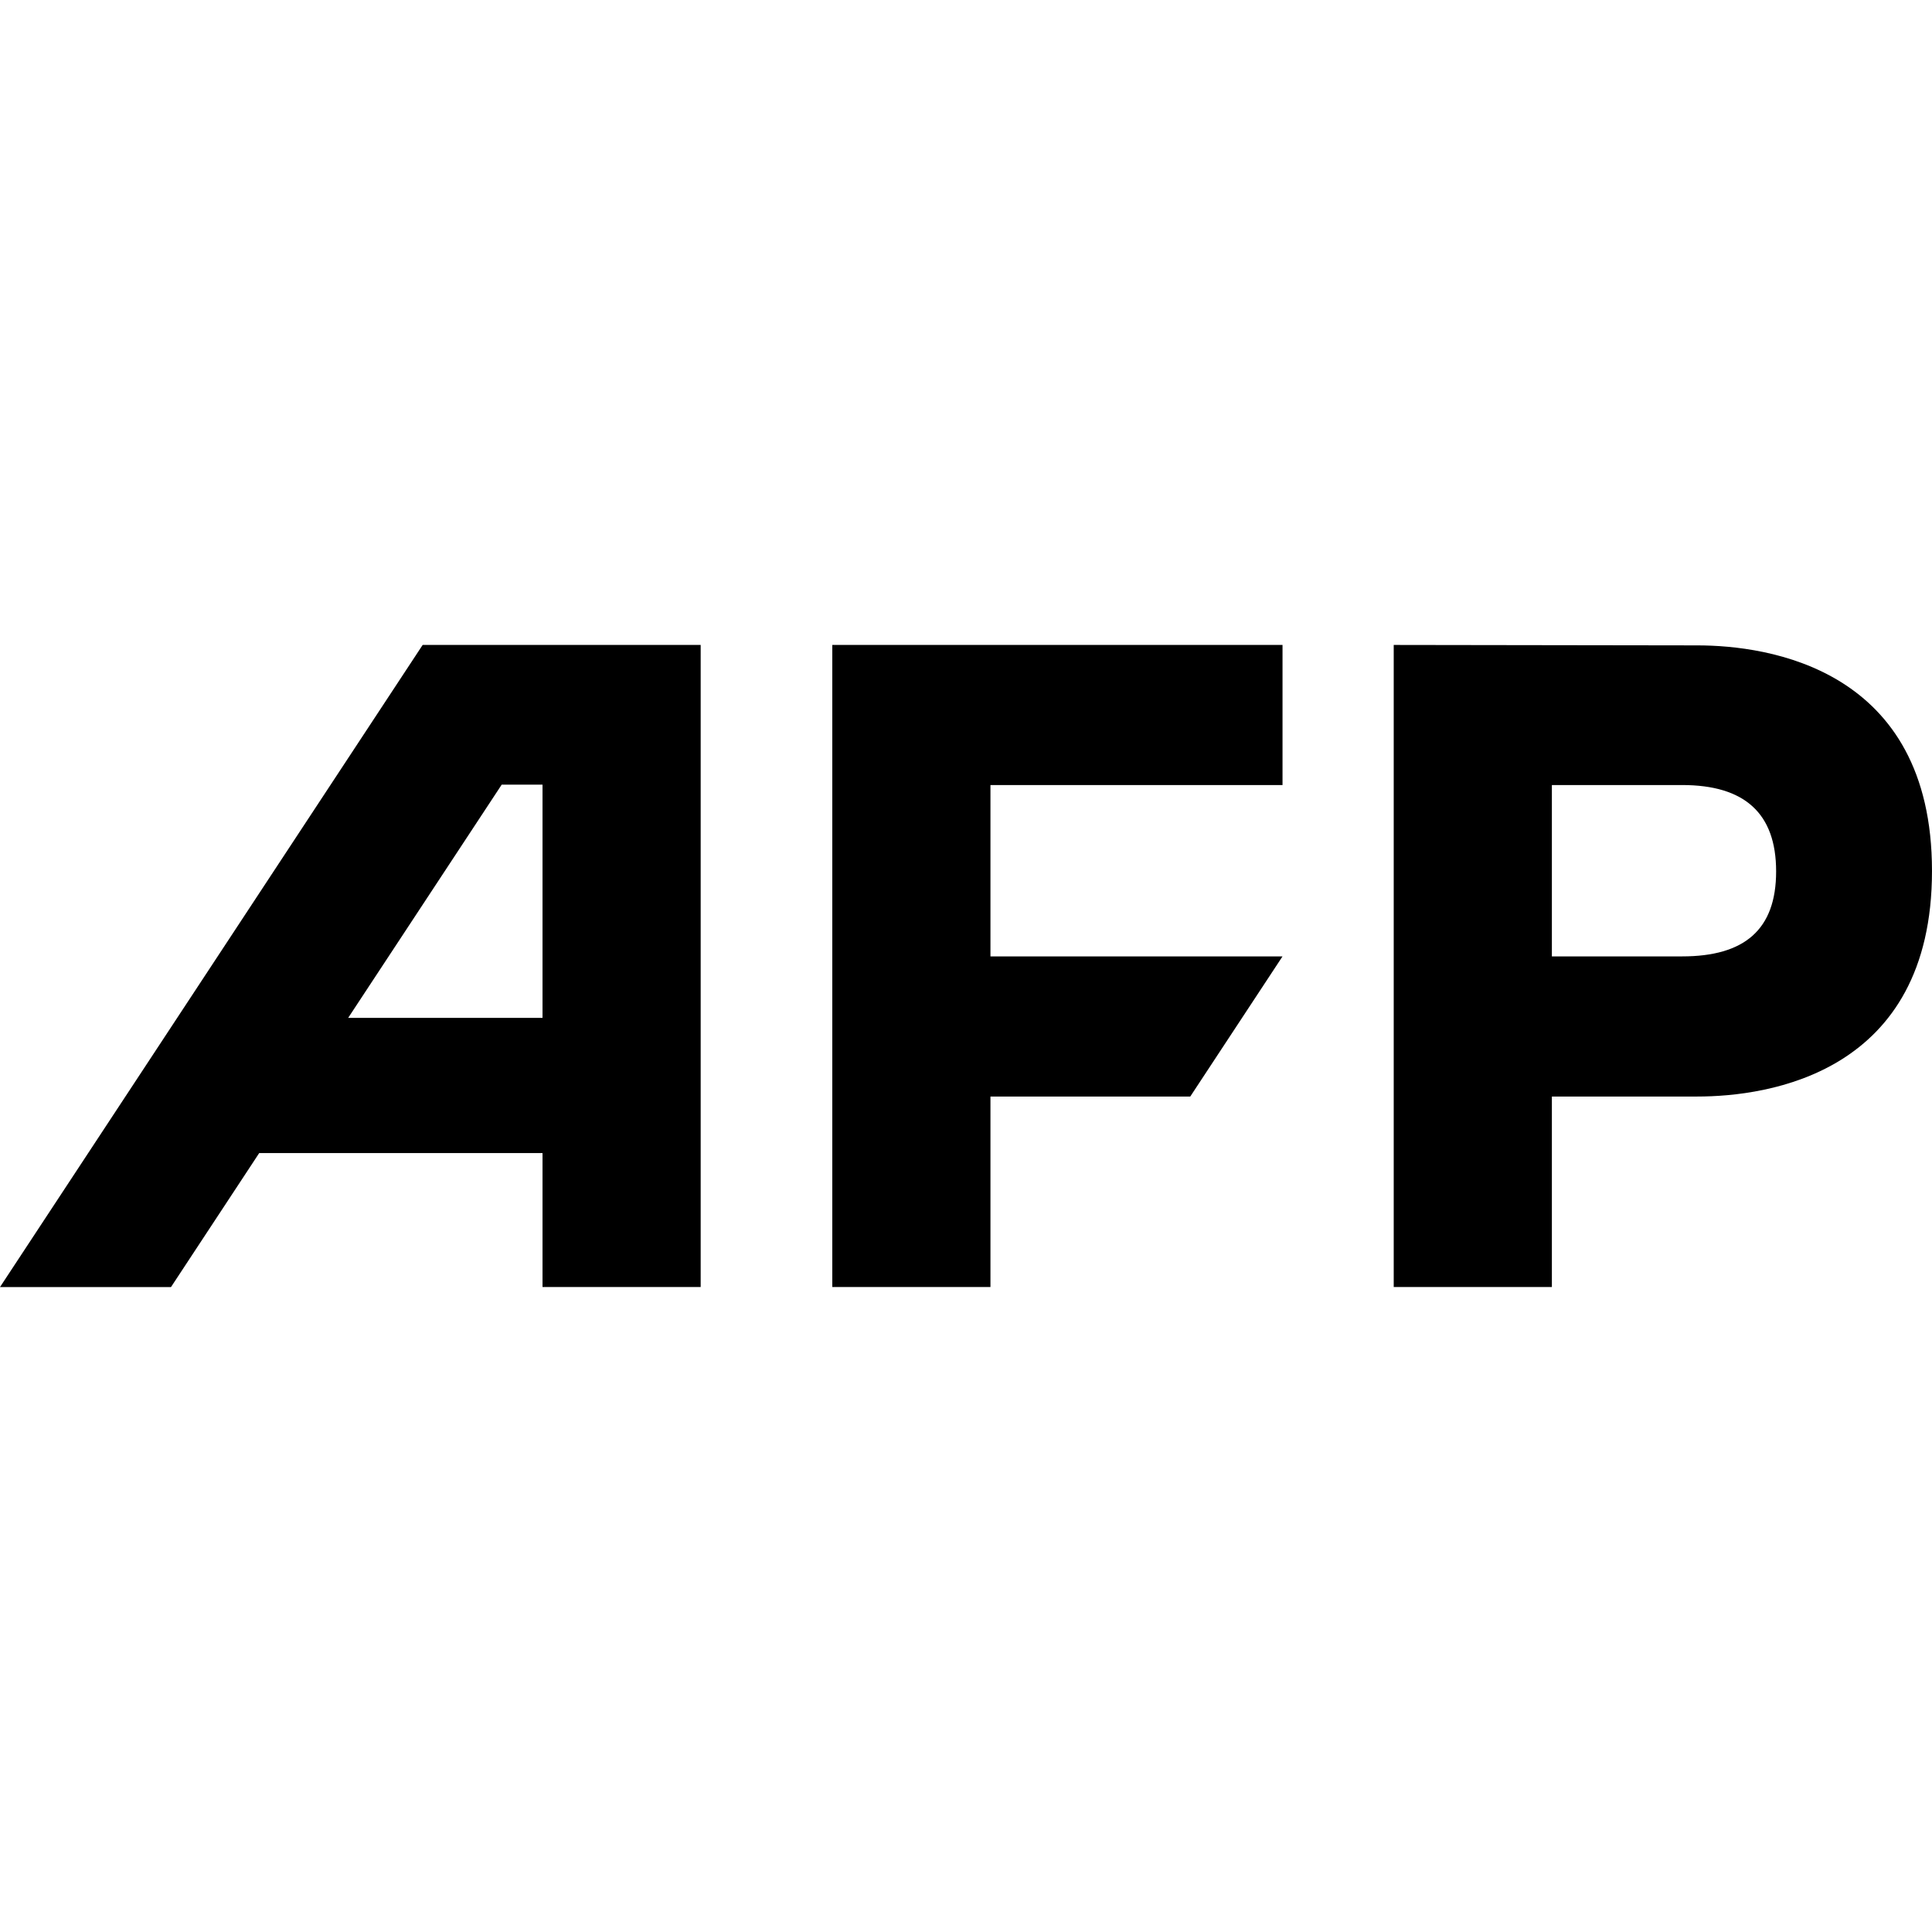
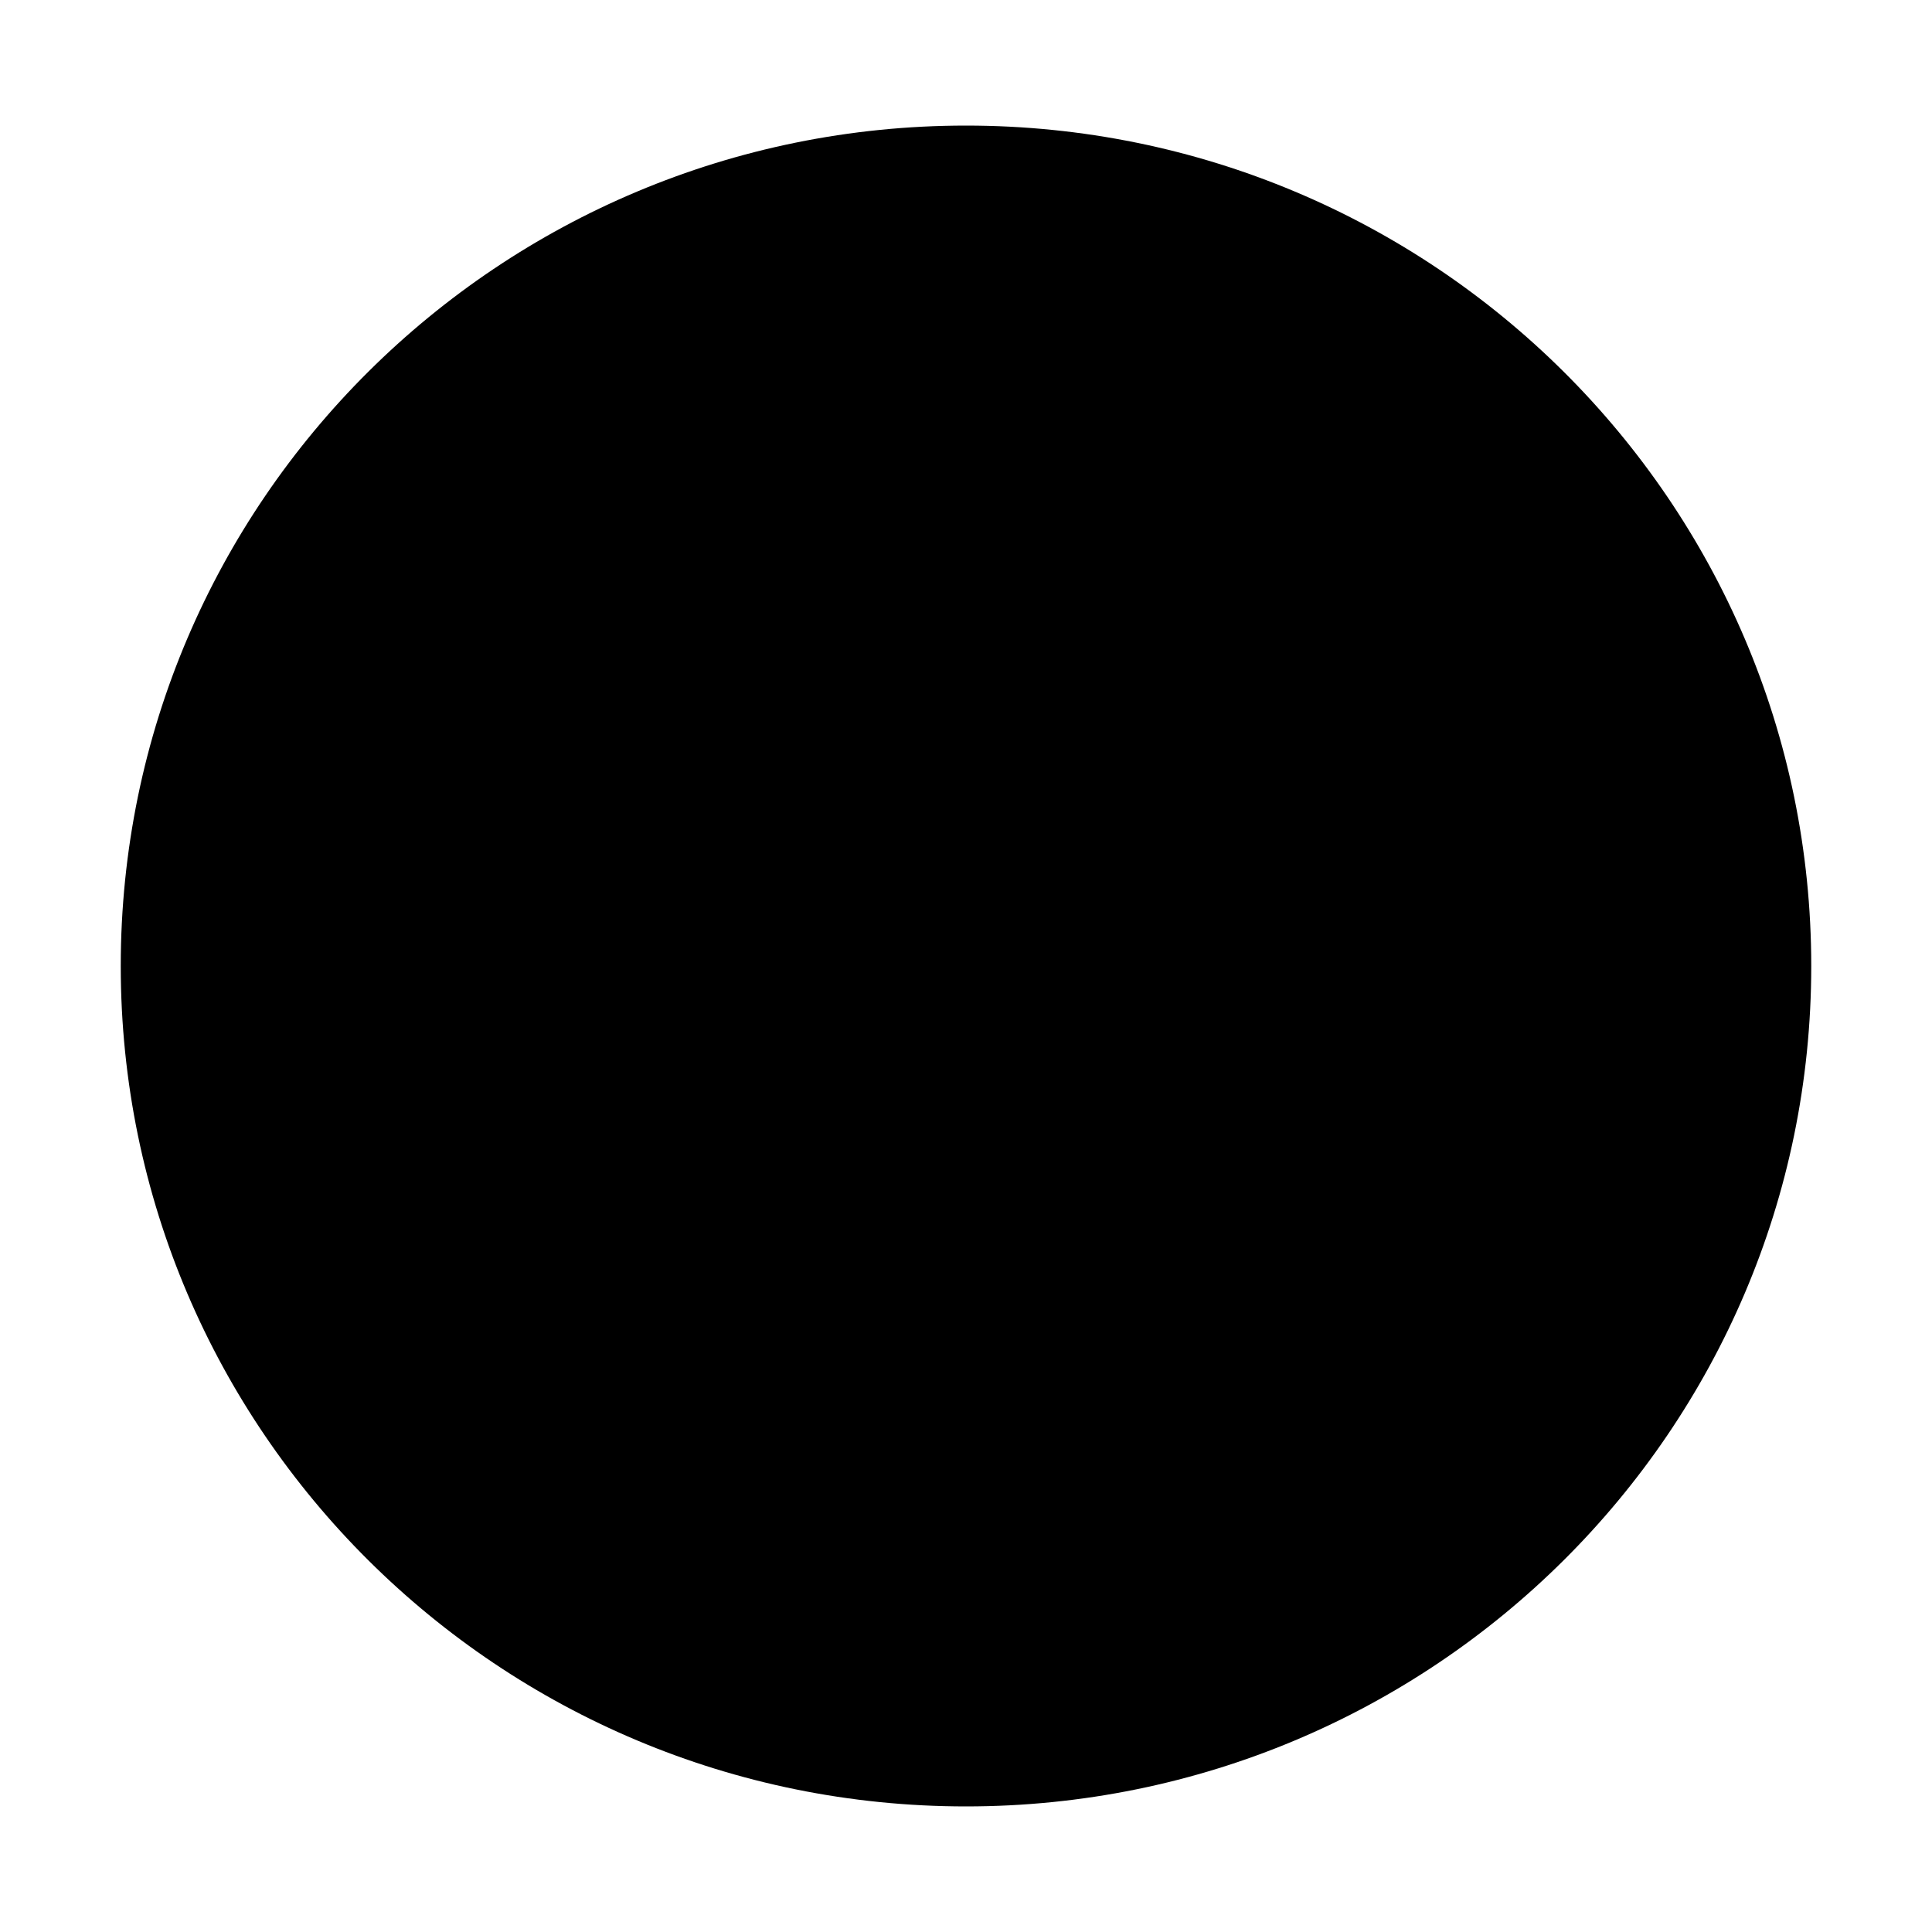
<svg xmlns="http://www.w3.org/2000/svg" viewBox="0 0 32 32" version="1.1" id="svg1" width="32" height="32">
-   <defs id="defs1">
-     <clipPath clipPathUnits="userSpaceOnUse" id="clipPath15">
-       <path style="display:none;fill:#ffff00" d="M 41.917,11.761 H 38.671 V 7.492 h 3.246 c 1.554,0 2.342,0.701 2.342,2.152 0,1.451 -0.788,2.118 -2.342,2.118 z" id="path15" />
-       <path id="lpe_path-effect15" style="fill:#ffff00" class="powerclip" d="M 29.73,-1 H 53.143 V 25 H 29.73 Z M 41.917,11.761 c 1.554,0 2.342,-0.666 2.342,-2.118 0,-1.451 -0.788,-2.152 -2.342,-2.152 H 38.671 v 4.27 z" />
-     </clipPath>
-     <clipPath clipPathUnits="userSpaceOnUse" id="clipPath16">
-       <path style="display:none;fill:#ffff00" d="m 13.519,7.481 h -1.017 l -3.826,5.812 h 4.843 z" id="path16" />
-       <path id="lpe_path-effect16" style="fill:#ffff00" class="powerclip" d="M -5,-1 H 22.46 V 25 H -5 Z m 18.519,8.481 h -1.017 l -3.826,5.812 h 4.843 z" />
-     </clipPath>
-   </defs>
-   <g id="g17" transform="matrix(0.6646823,0,0,0.6646823,7.2488499e-8,8.023553)" style="fill:#000000">
-     <path style="fill:#000000" d="M 42.293,4.011 34.73,4 v 16 h 3.941 v -4.747 h 3.622 c 1.759,0 5.85,-0.568 5.85,-5.621 0,-5.053 -4.091,-5.621 -5.85,-5.621 z" id="path5" clip-path="url(#clipPath15)" />
-     <path style="fill:#000000" d="m 24.681,11.761 h 7.278 L 29.66,15.253 h -4.979 v 4.747 h -3.941 V 4 h 11.219 v 3.491 h -7.278 z" id="path4" />
-     <path style="fill:#000000" d="M 17.46,4 V 20 H 13.519 V 16.662 H 6.459 l -2.198,3.339 H 0 L 10.532,4 h 6.928 z" id="path3" clip-path="url(#clipPath16)" />
-   </g>
+   <defs id="defs1" />
+   <path d="M 16,2.08 C 8.268,2.08 2,8.312 2,16 2,23.688 8.268,29.92 16,29.92 23.732,29.92 30,23.688 30,16 30,8.312 23.732,2.08 16,2.08 Z" id="path6" style="stroke-width:0.679" />
</svg>
